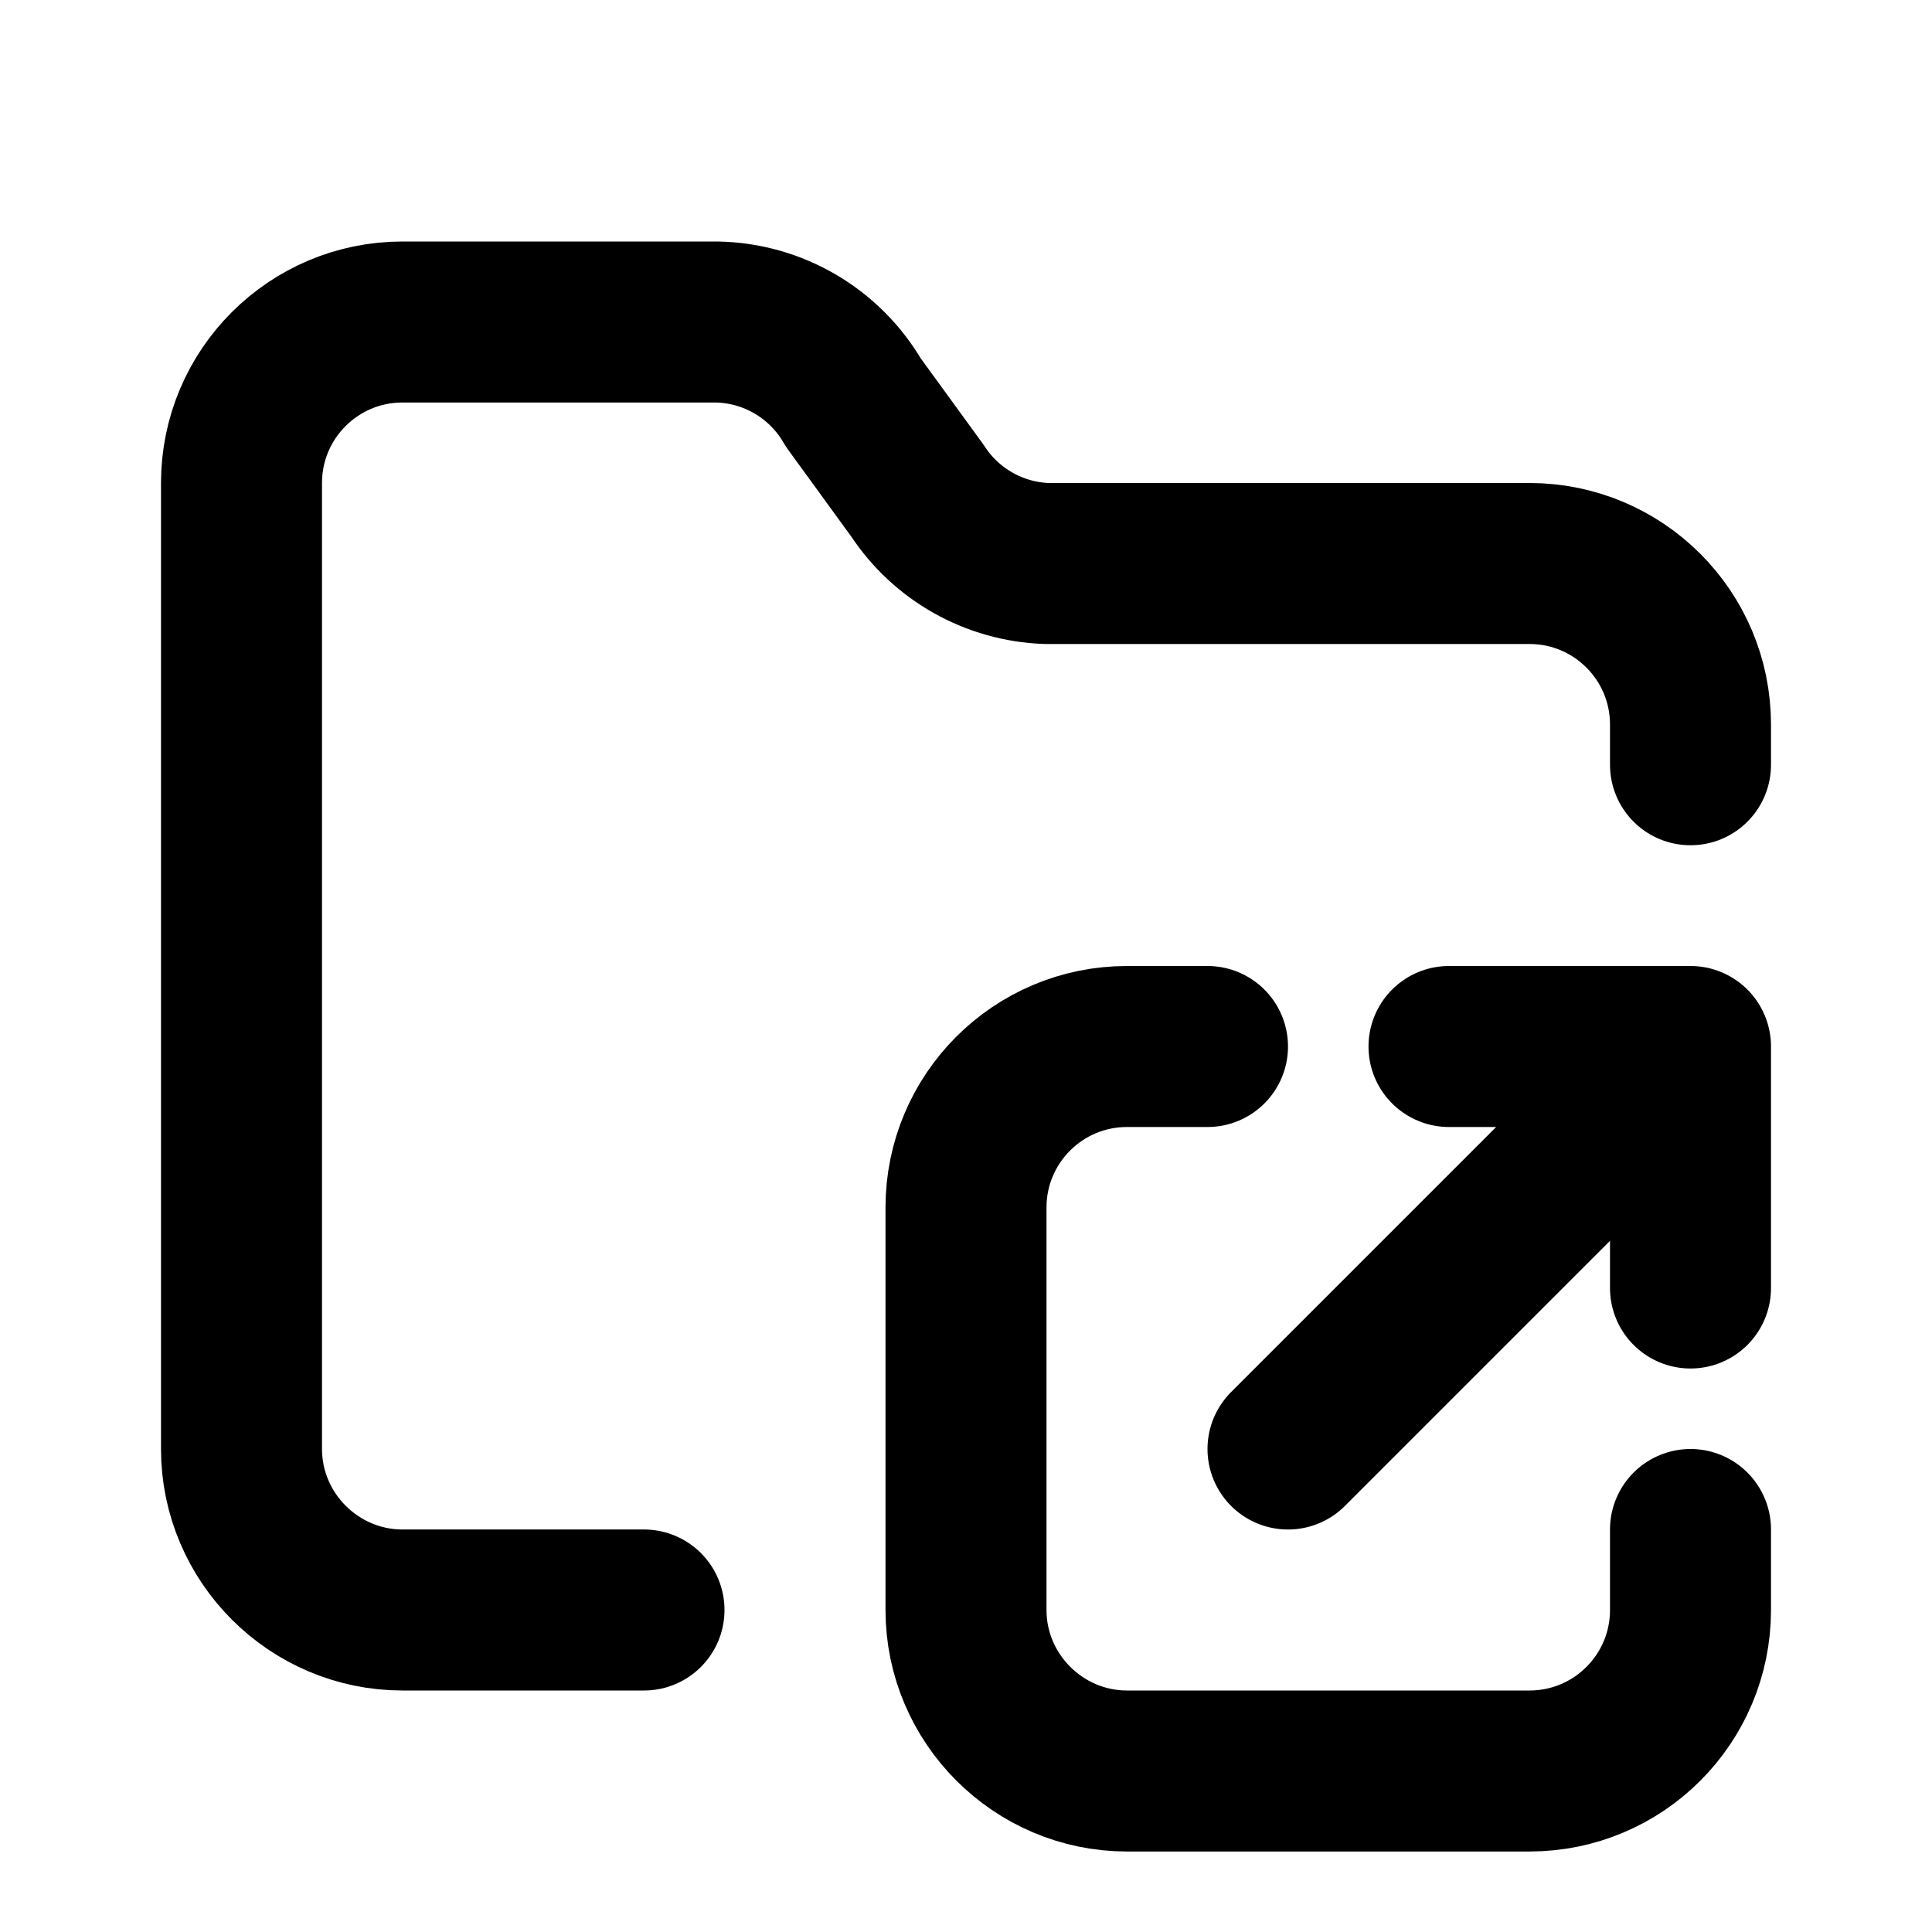
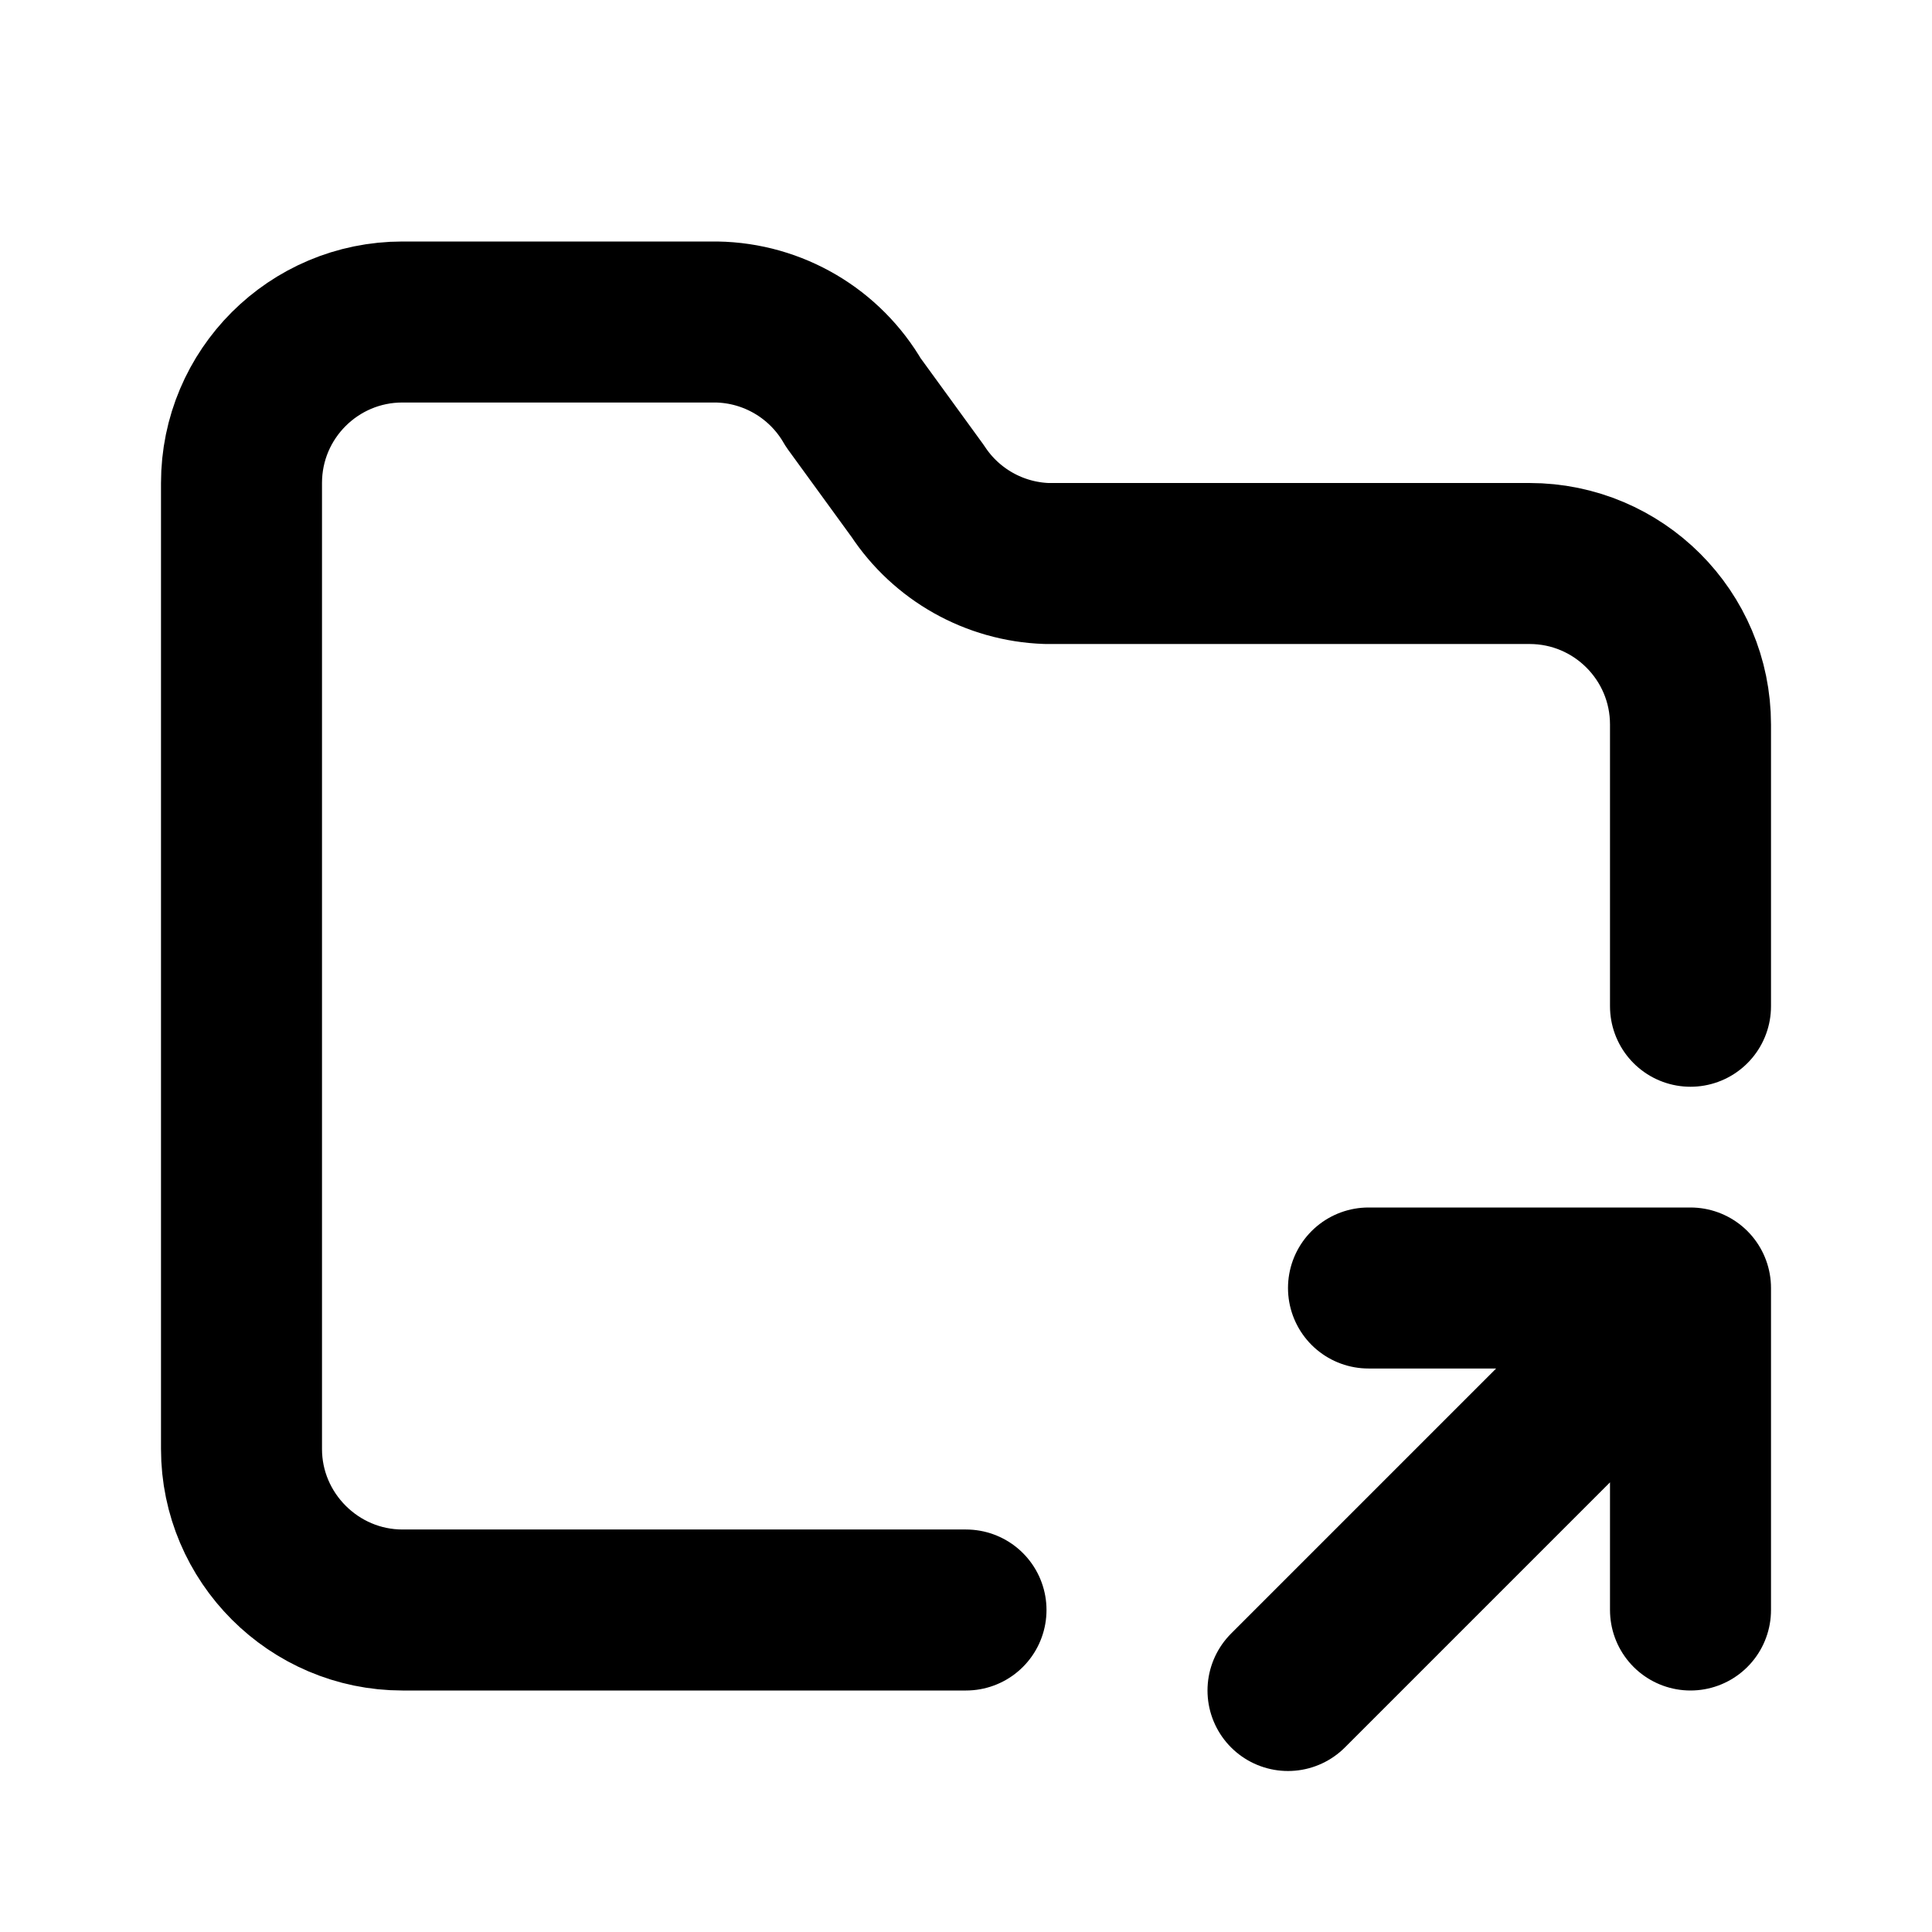
<svg xmlns="http://www.w3.org/2000/svg" fill="none" viewBox="0 0 24 24">
-   <path d="M21 9.5V9a2 2 0 00-2-2h-6a2 2 0 01-1.6-.9L10.6 5A2 2 0 008.9 4H5a2 2 0 00-2 2v12c0 1.1.9 2 2 2h3" stroke="currentColor" stroke-width="2" stroke-linecap="round" stroke-linejoin="round" />
-   <path d="M15 13h-1a2 2 0 00-2 2v5c0 1.1.9 2 2 2h5a2 2 0 002-2v-1m-5-1l5-5m0 0h-3m3 0v3" stroke="currentColor" stroke-width="2" stroke-linecap="round" stroke-linejoin="round" />
+   <path d="M21 12.5V9a2 2 0 00-2-2h-6a2 2 0 01-1.6-.9L10.6 5A2 2 0 008.9 4H5a2 2 0 00-2 2v12c0 1.1.9 2 2 2h7M16 21l5-5m0 0v4-4zm0 0h-4" stroke="currentColor" stroke-width="2" stroke-linecap="round" stroke-linejoin="round" />
</svg>
